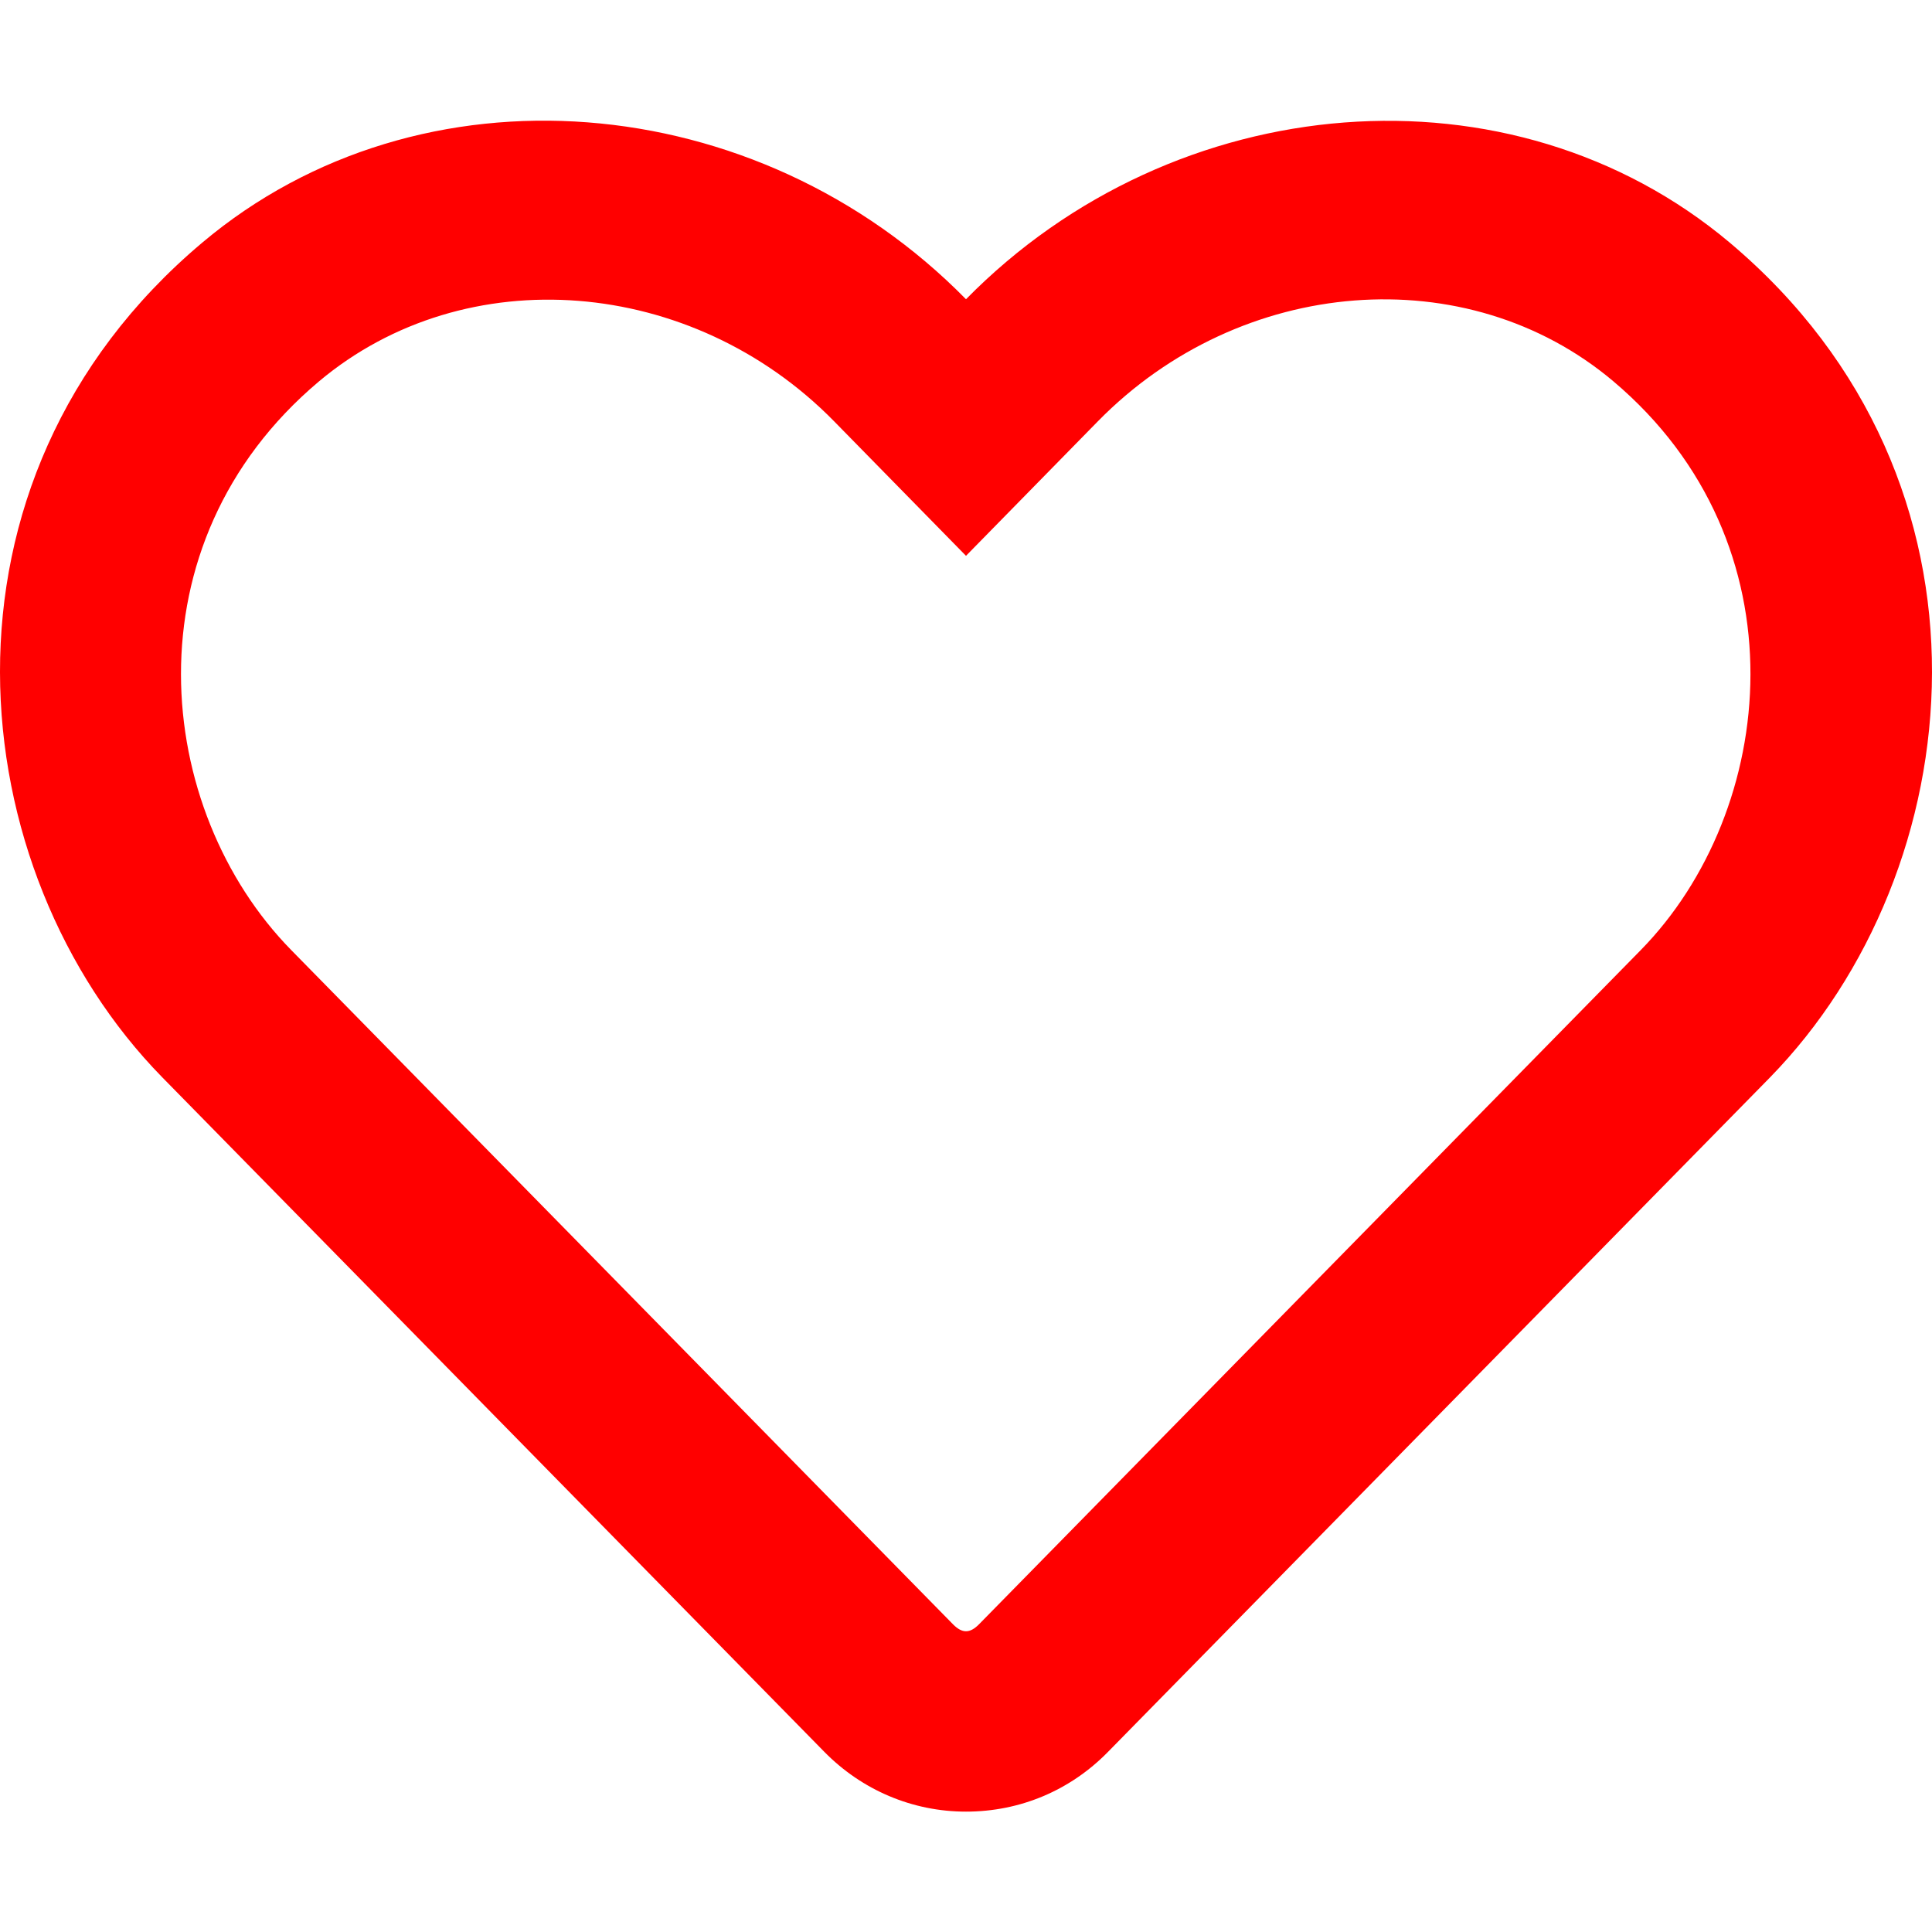
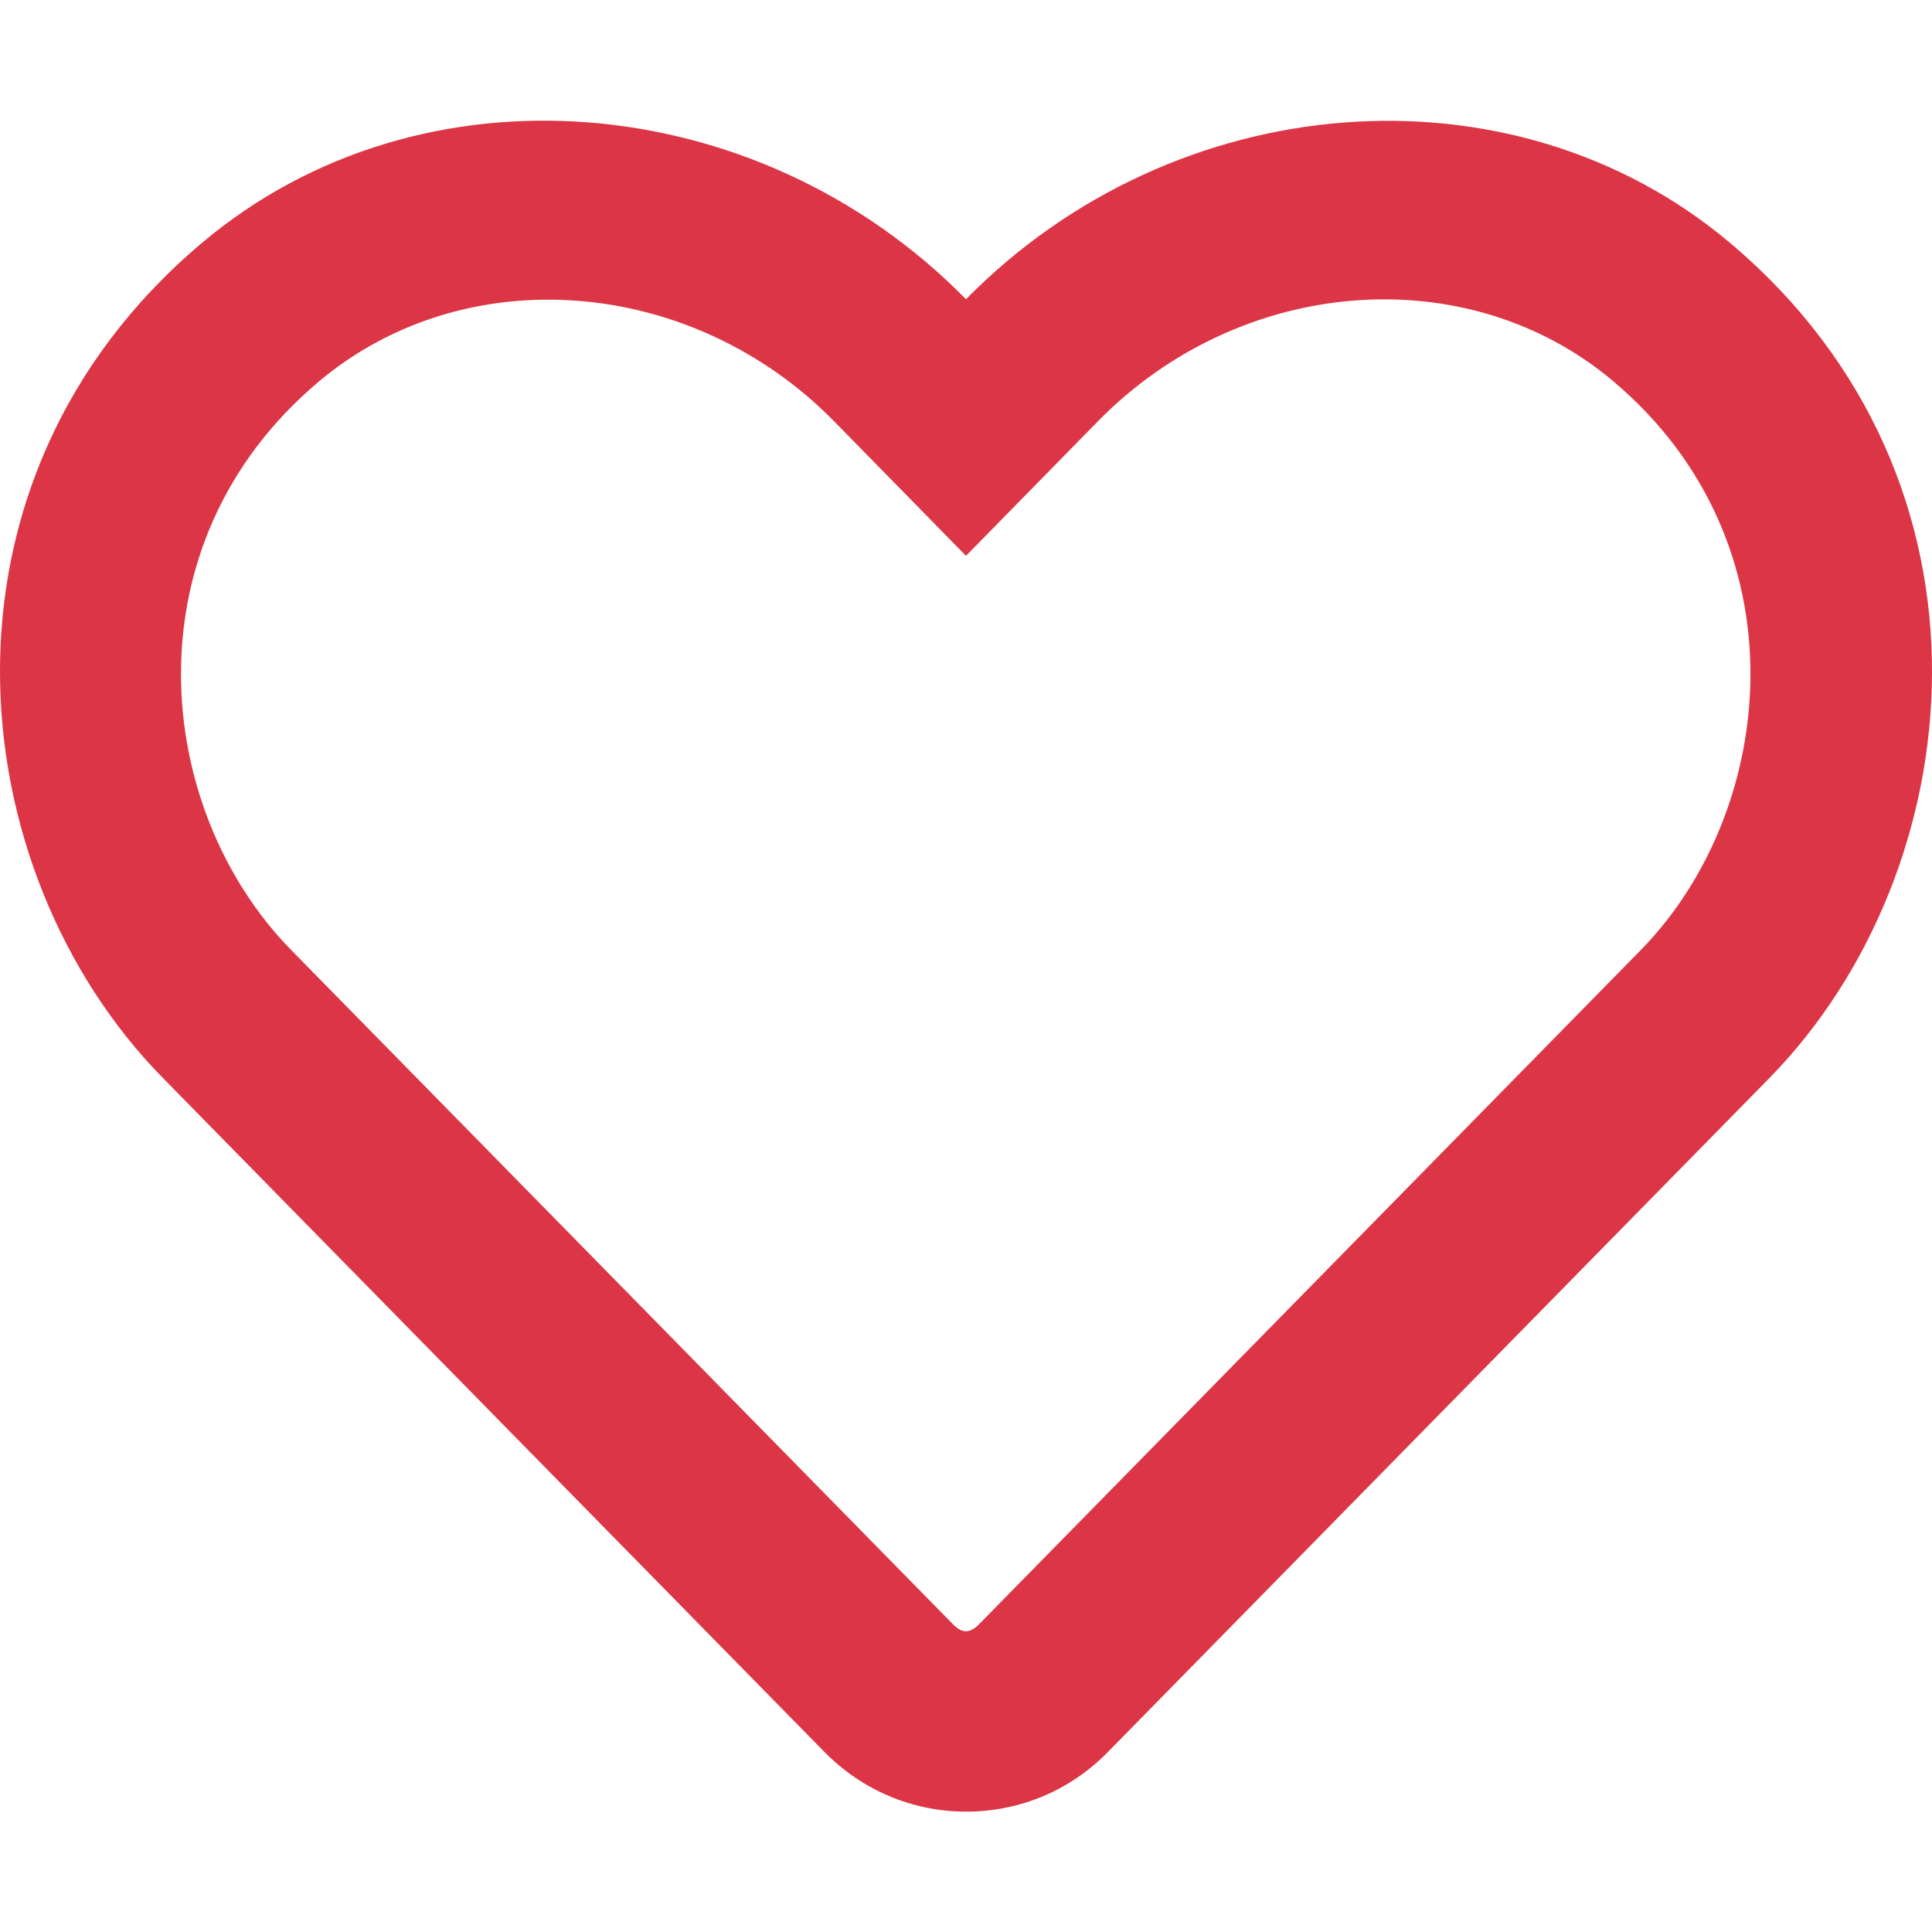
- <svg xmlns="http://www.w3.org/2000/svg" style="color: red;" aria-hidden="true" focusable="false" data-prefix="far" data-icon="heart" class="svg-inline--fa fa-heart fa-w-16" role="img" viewBox="0 0 512 512">
+ <svg xmlns="http://www.w3.org/2000/svg" style="color: #dc3545;" aria-hidden="true" focusable="false" data-prefix="far" data-icon="heart" class="svg-inline--fa fa-heart fa-w-16" role="img" viewBox="0 0 512 512">
  <path fill="currentColor" d="M458.4 64.3C400.6 15.7 311.3 23 256 79.3 200.7 23 111.4 15.6 53.6 64.3-21.6 127.6-10.6 230.8 43 285.5l175.4 178.7c10 10.2 23.4 15.9 37.6 15.9 14.3 0 27.6-5.6 37.6-15.8L469 285.6c53.5-54.7 64.7-157.9-10.6-221.3zm-23.6 187.5L259.4 430.5c-2.4 2.4-4.4 2.4-6.8 0L77.2 251.8c-36.5-37.2-43.9-107.6 7.3-150.7 38.9-32.7 98.9-27.8 136.5 10.5l35 35.7 35-35.7c37.8-38.5 97.8-43.2 136.5-10.6 51.1 43.1 43.5 113.9 7.3 150.8z" />
</svg>
